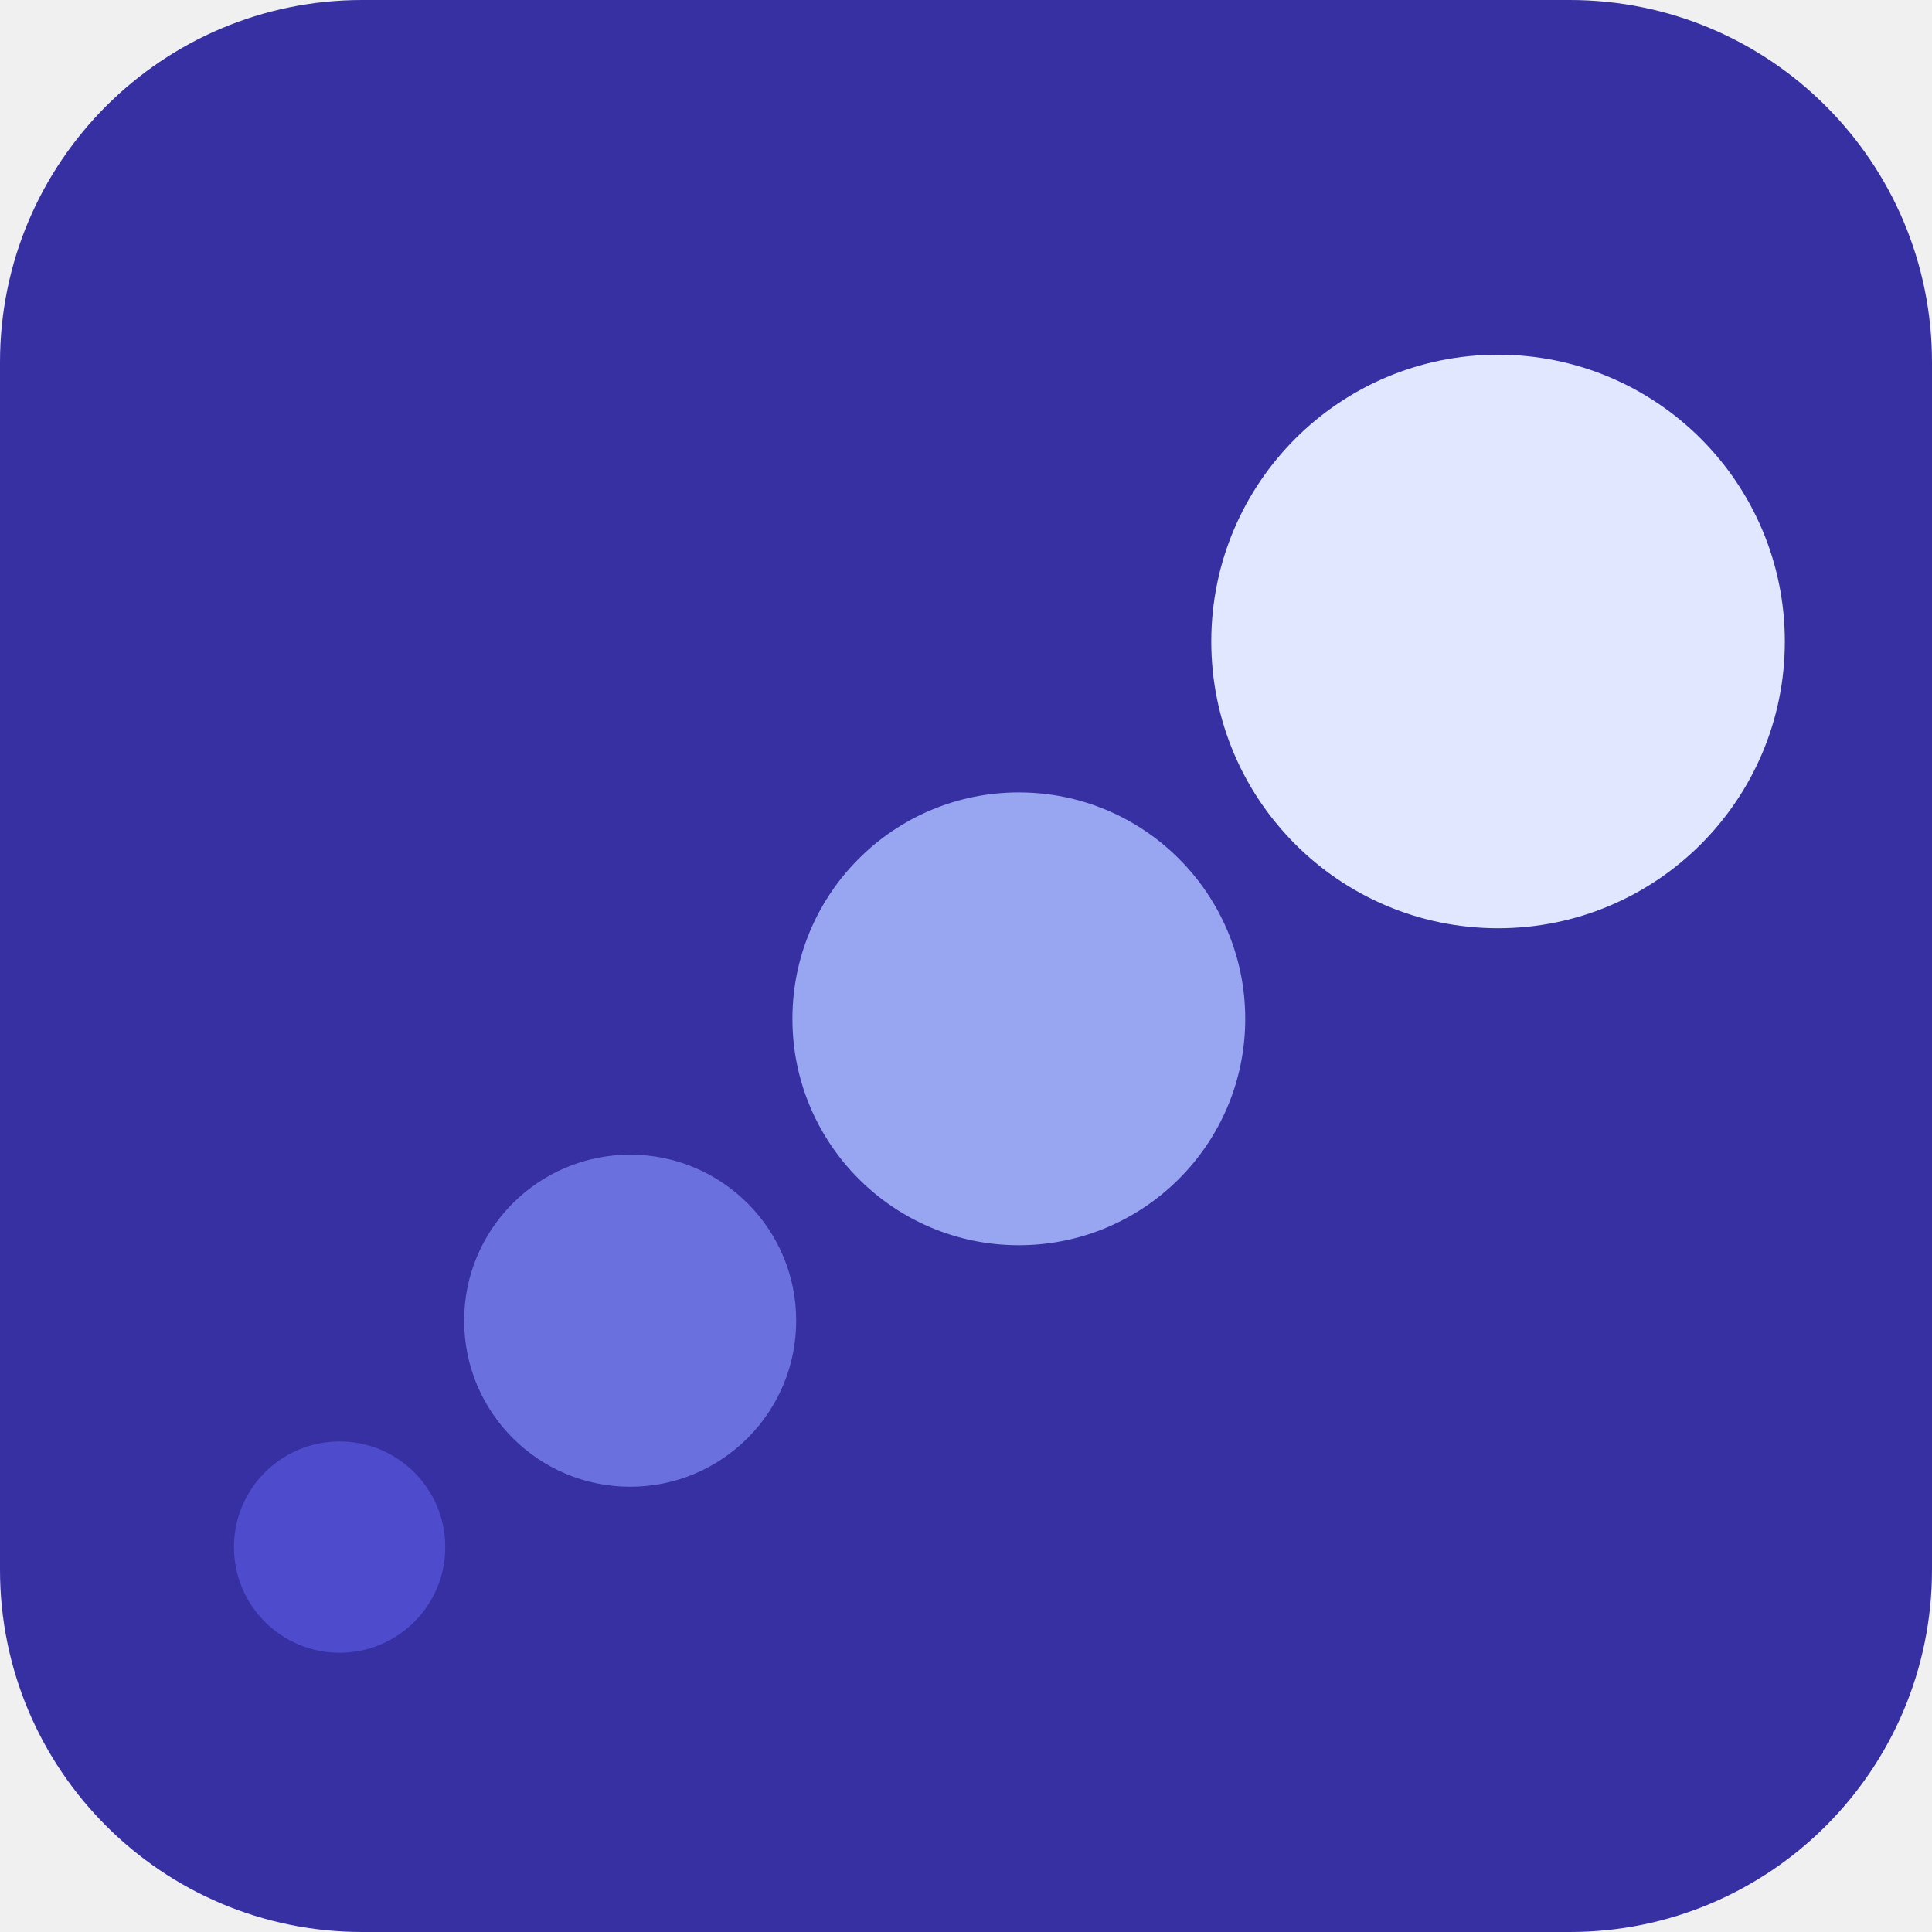
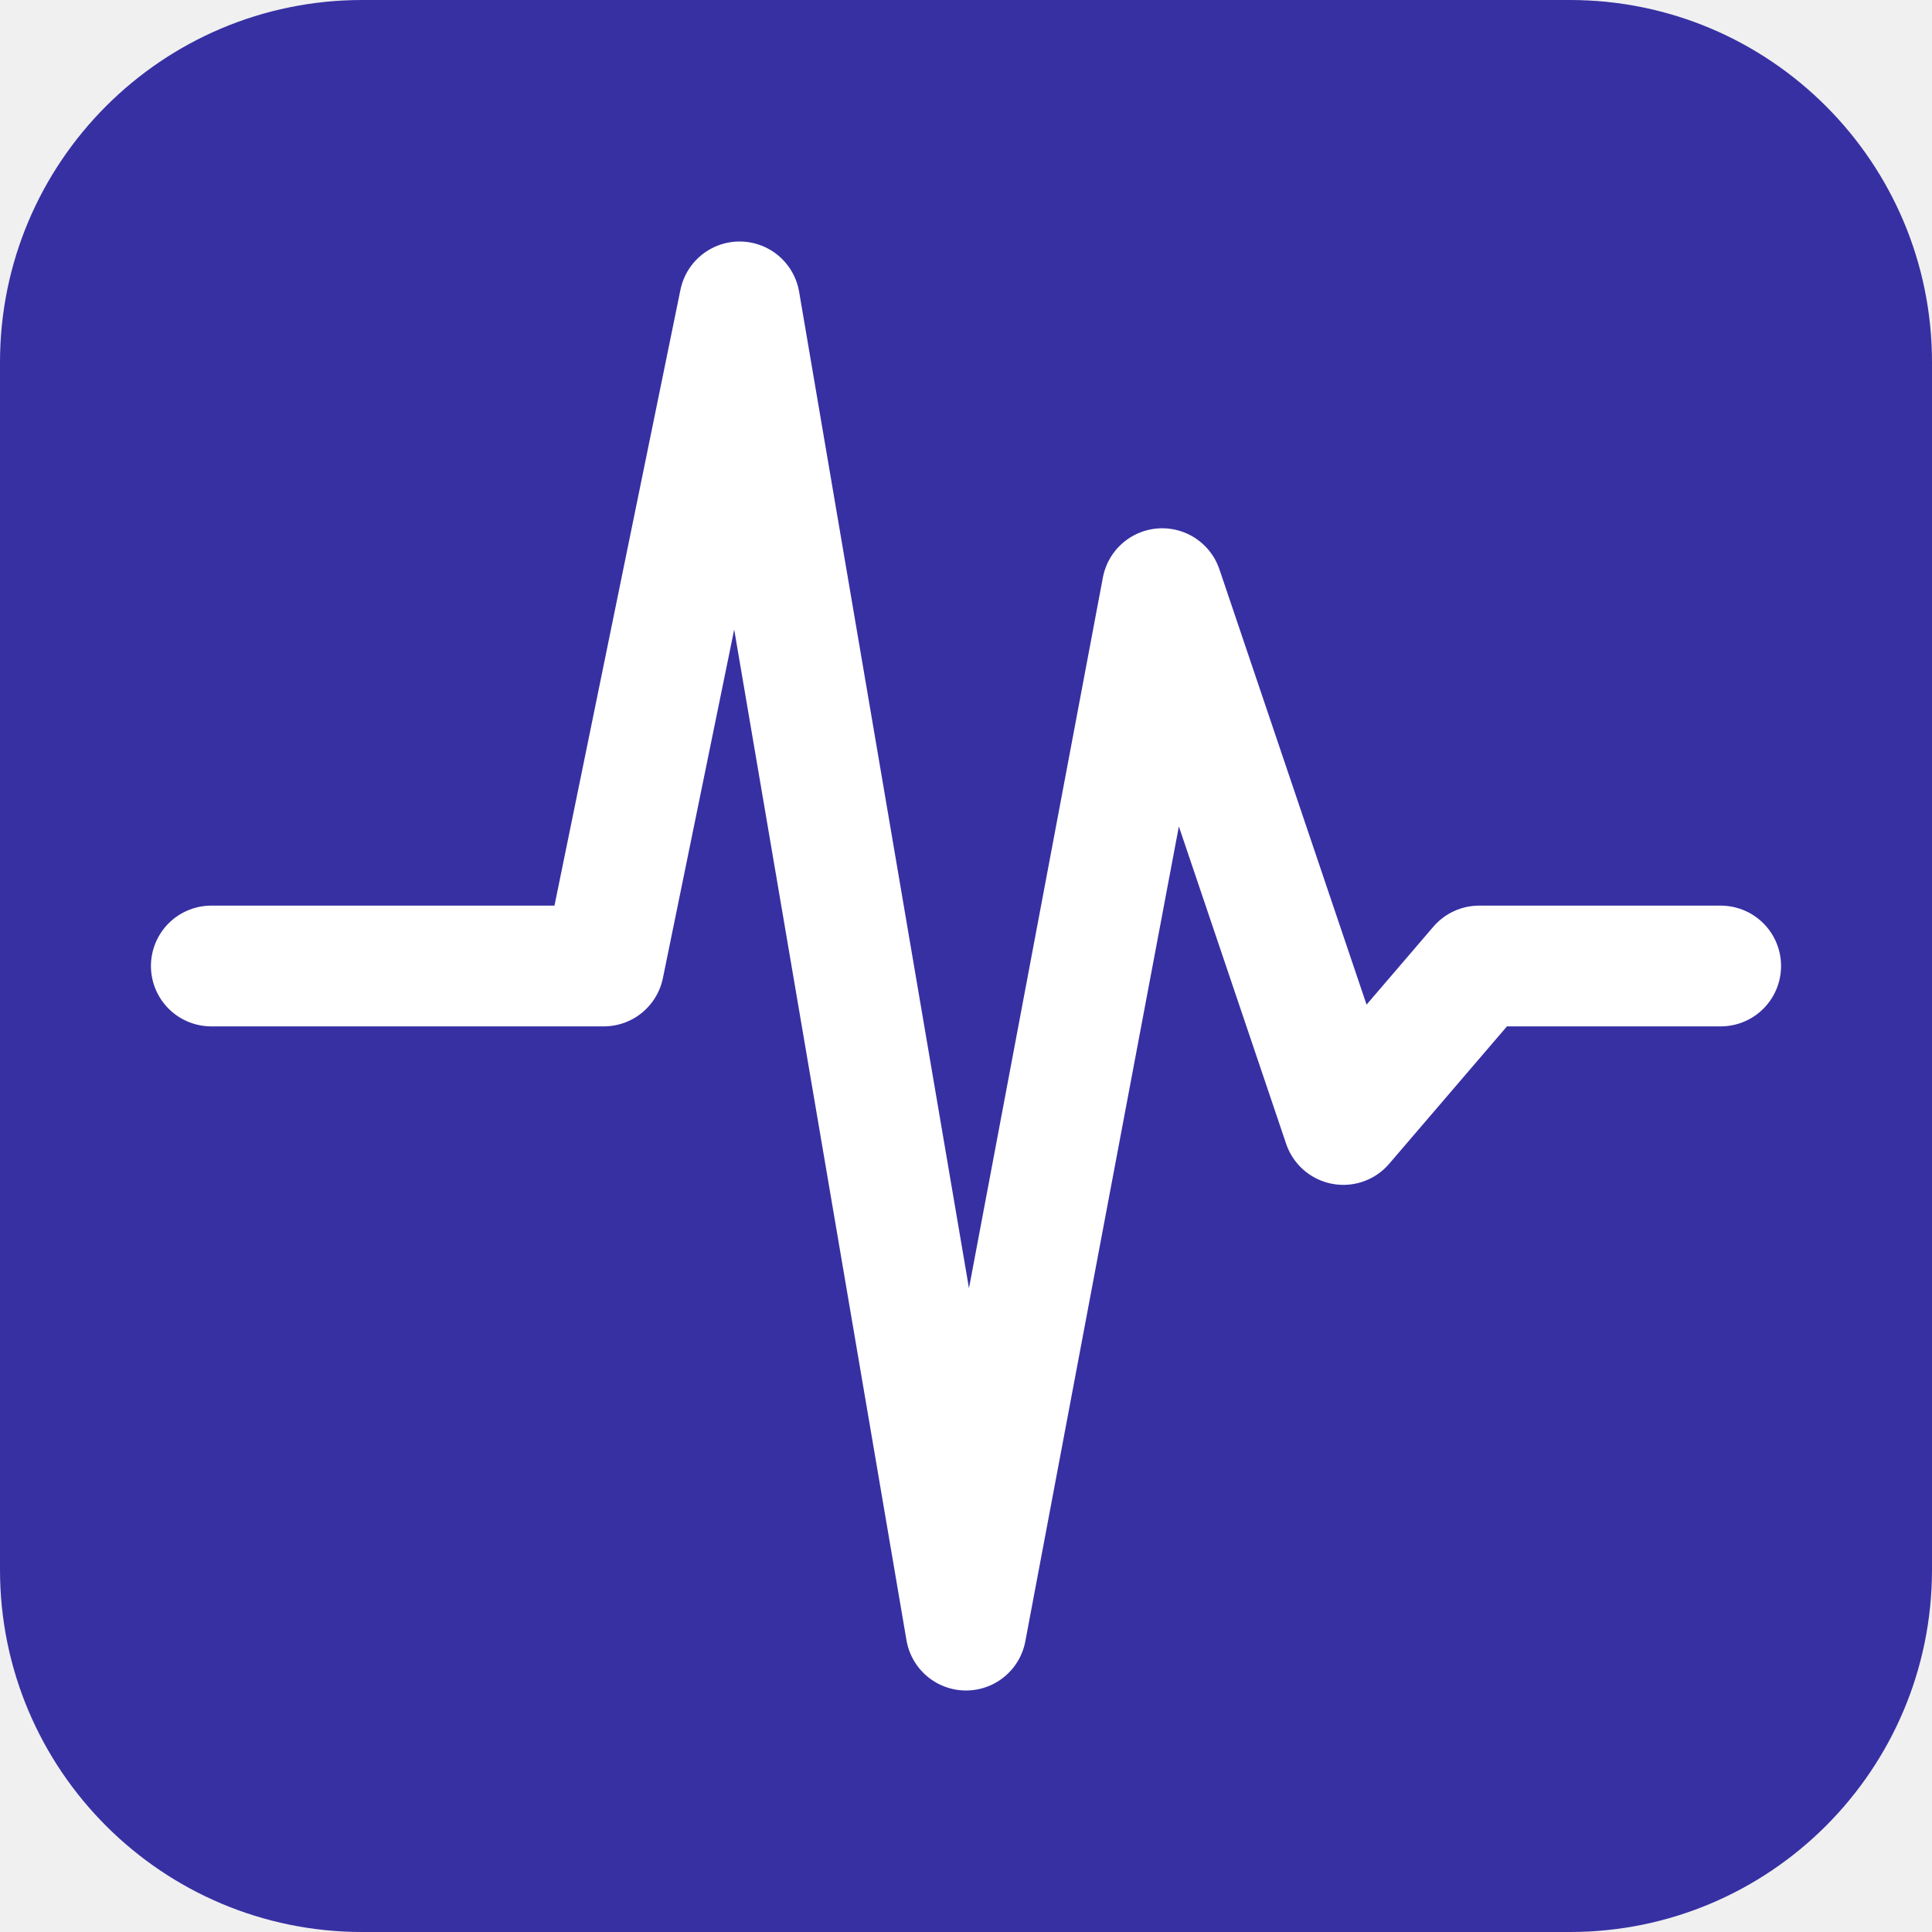
<svg xmlns="http://www.w3.org/2000/svg" viewBox="0 0 512 512" width="512" height="512">
  <rect width="512" height="512" rx="96" fill="#3730a3" />
-   <circle cx="90" cy="410" r="28" fill="#6366f1" opacity="0.52" />
-   <circle cx="167" cy="350" r="44" fill="#818cf8" opacity="0.70" />
-   <circle cx="270" cy="270" r="60" fill="#a5b4fc" opacity="0.88" />
-   <circle cx="397" cy="170" r="76" fill="#e0e7ff" />
+   <polyline points="56,256 160,256 196,80 256,432 308,156 356,298 392,256 456,256" fill="none" stroke="white" stroke-width="32" stroke-linecap="round" stroke-linejoin="round" />
</svg>
